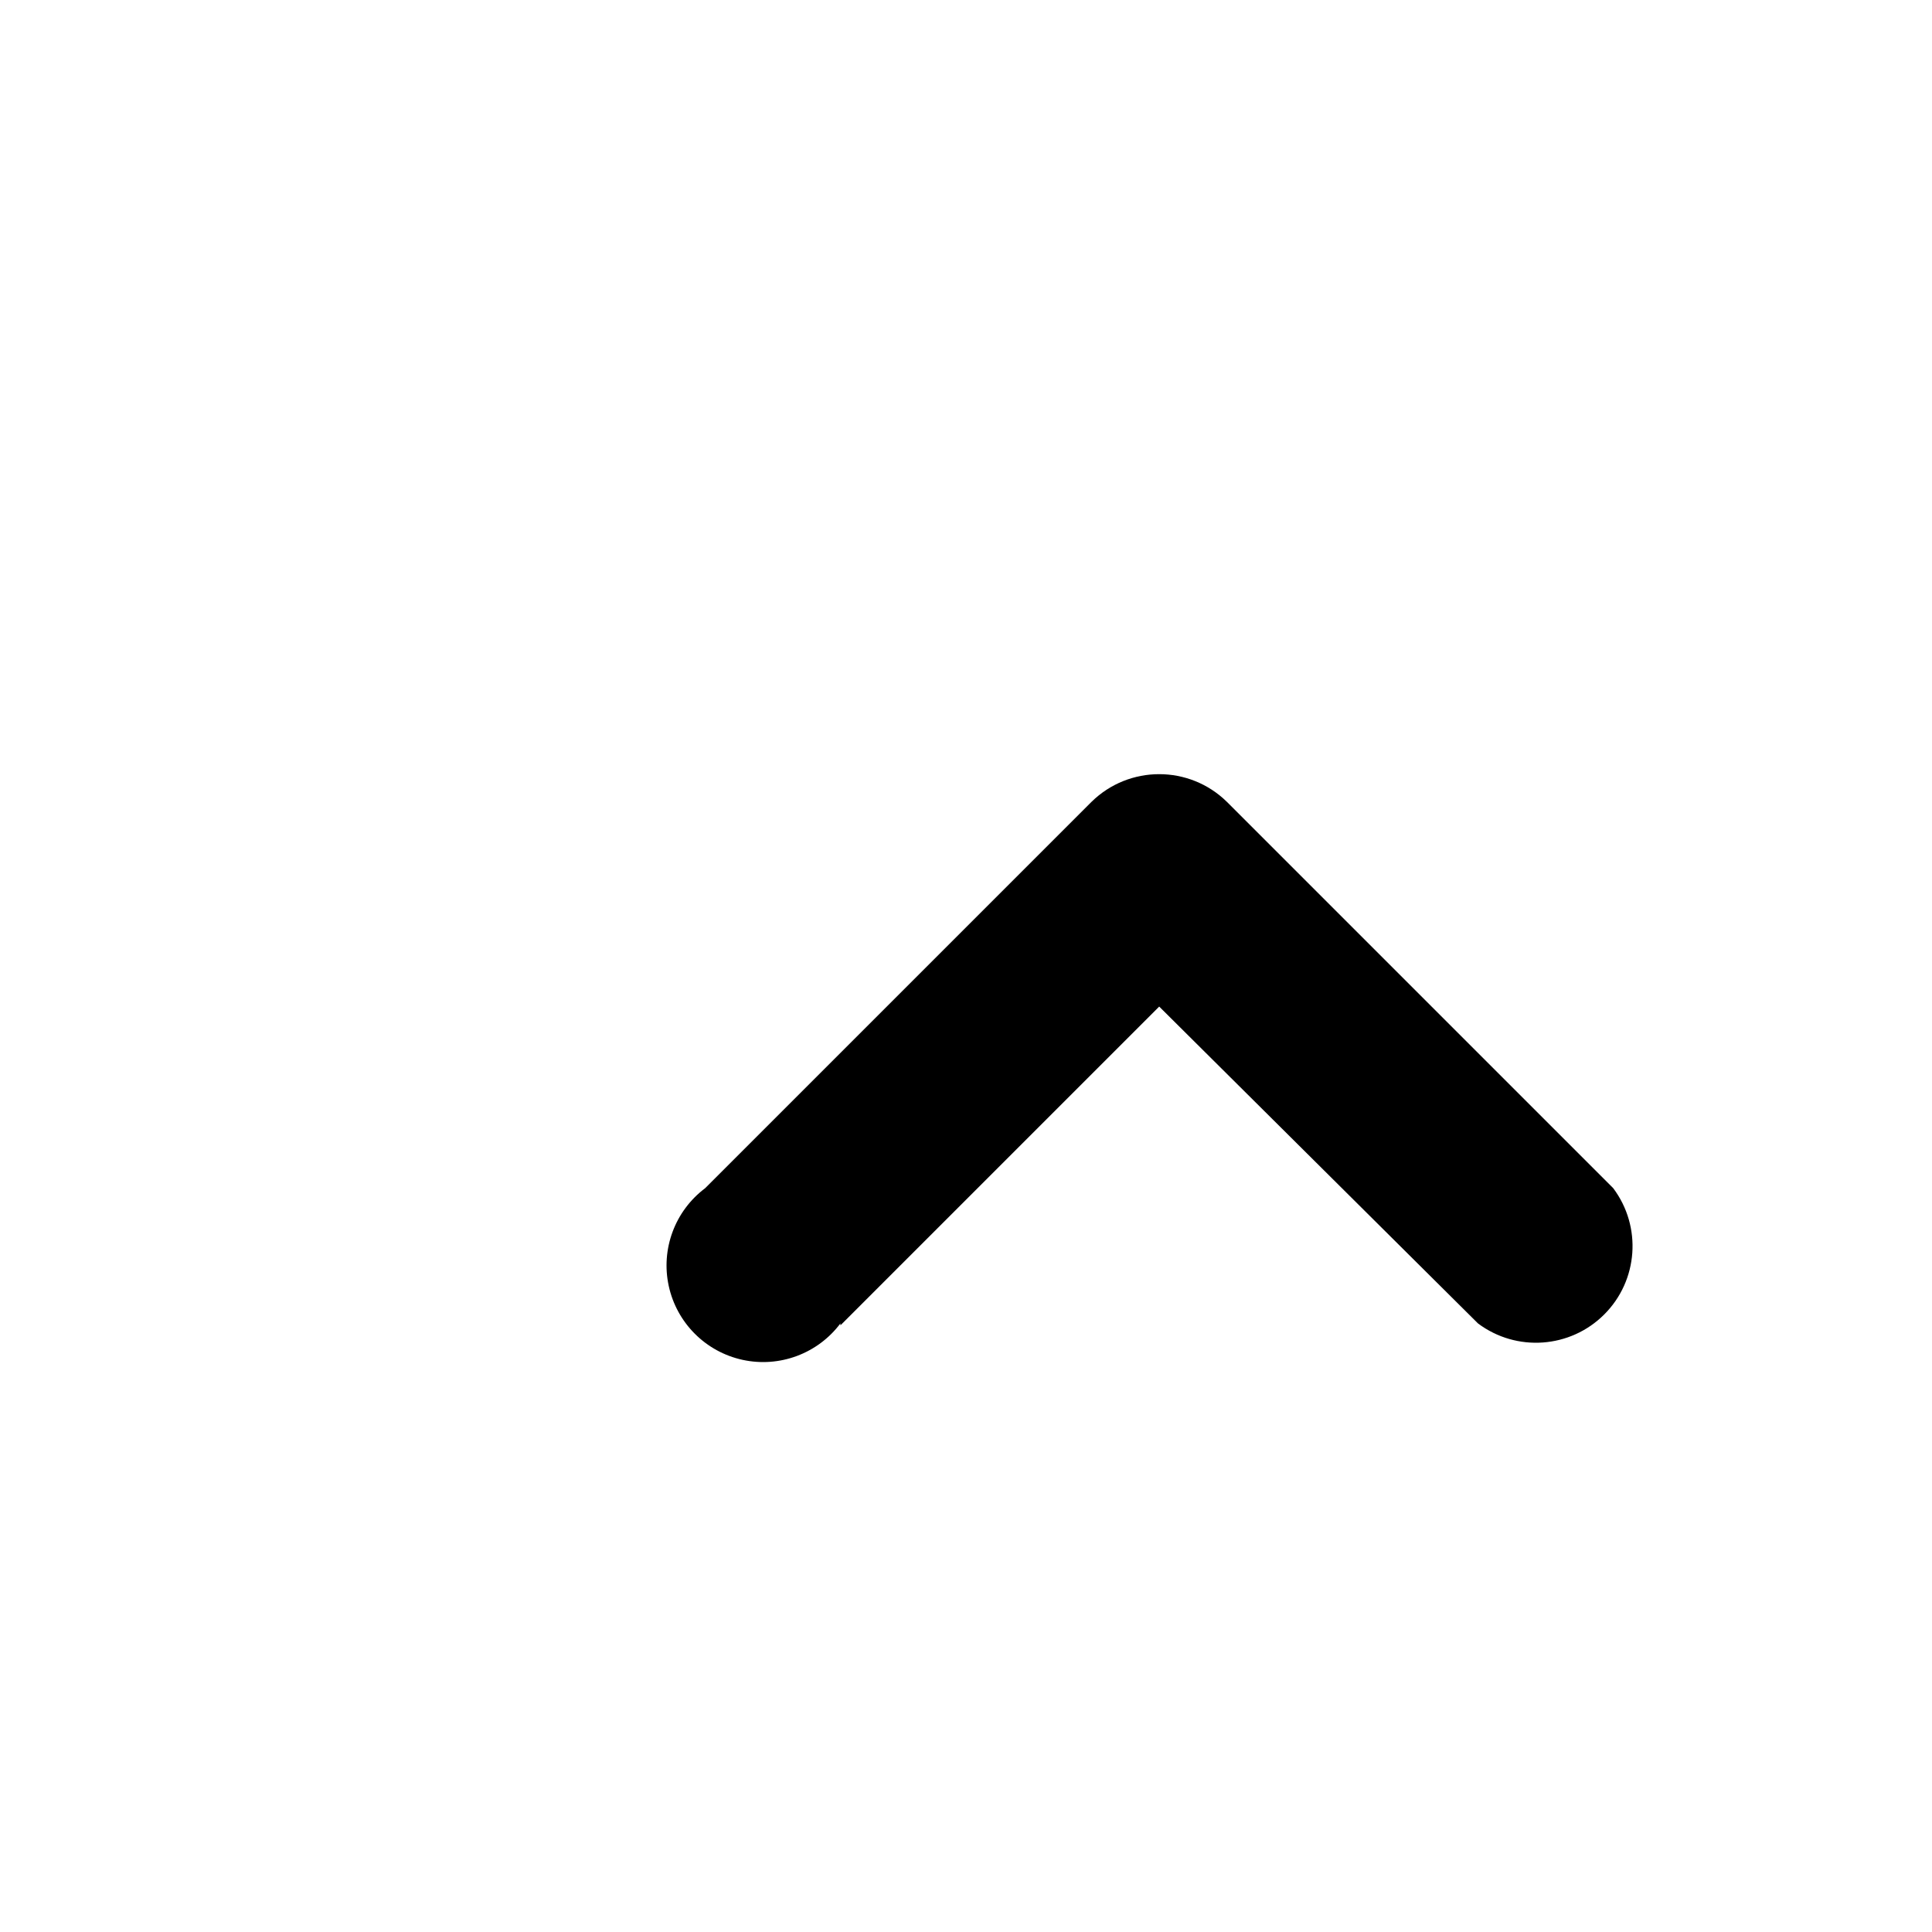
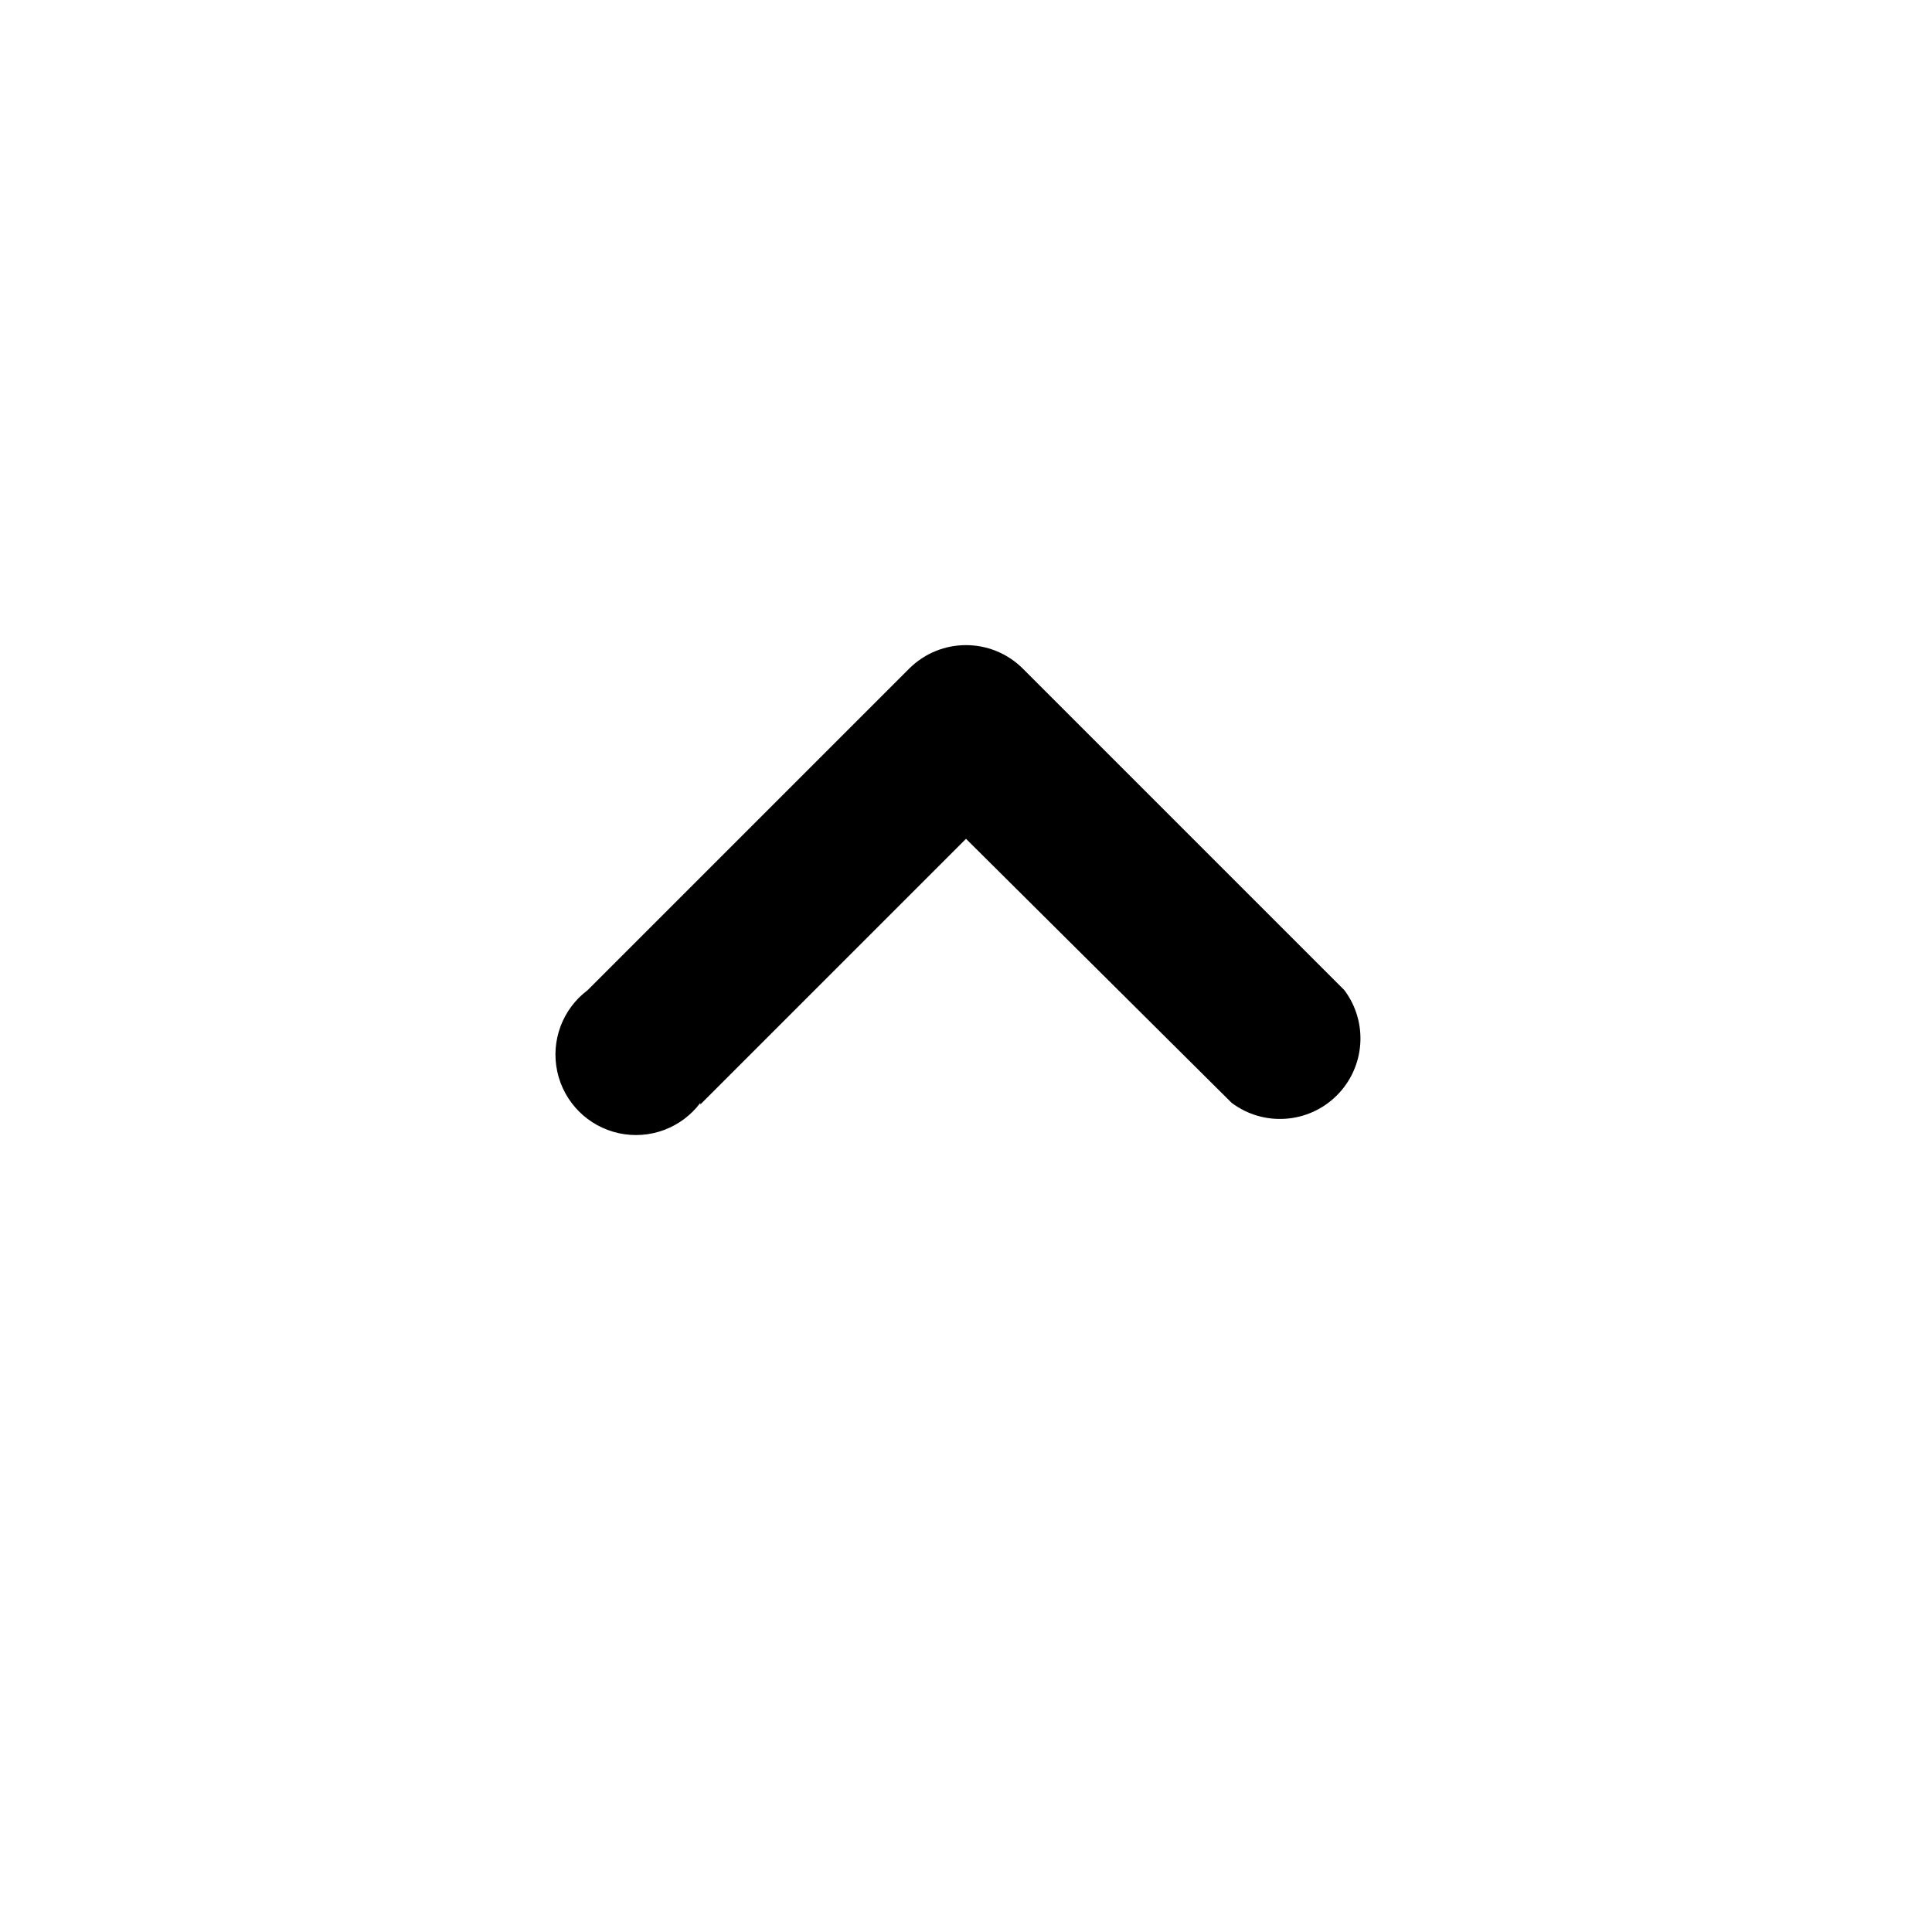
- <svg xmlns="http://www.w3.org/2000/svg" viewBox="0 0 20 20" class="icon-cheveron-up">
+ <svg xmlns="http://www.w3.org/2000/svg" viewBox="0 0 24 24" class="icon-cheveron-up">
  <path class="secondary" fill-rule="evenodd" d="M8.7 13.7a1 1 0 1 1-1.4-1.4l4-4a1 1 0 0 1 1.4 0l4 4a1 1 0 0 1-1.4 1.4L12 10.42l-3.3 3.3z" />
</svg>
